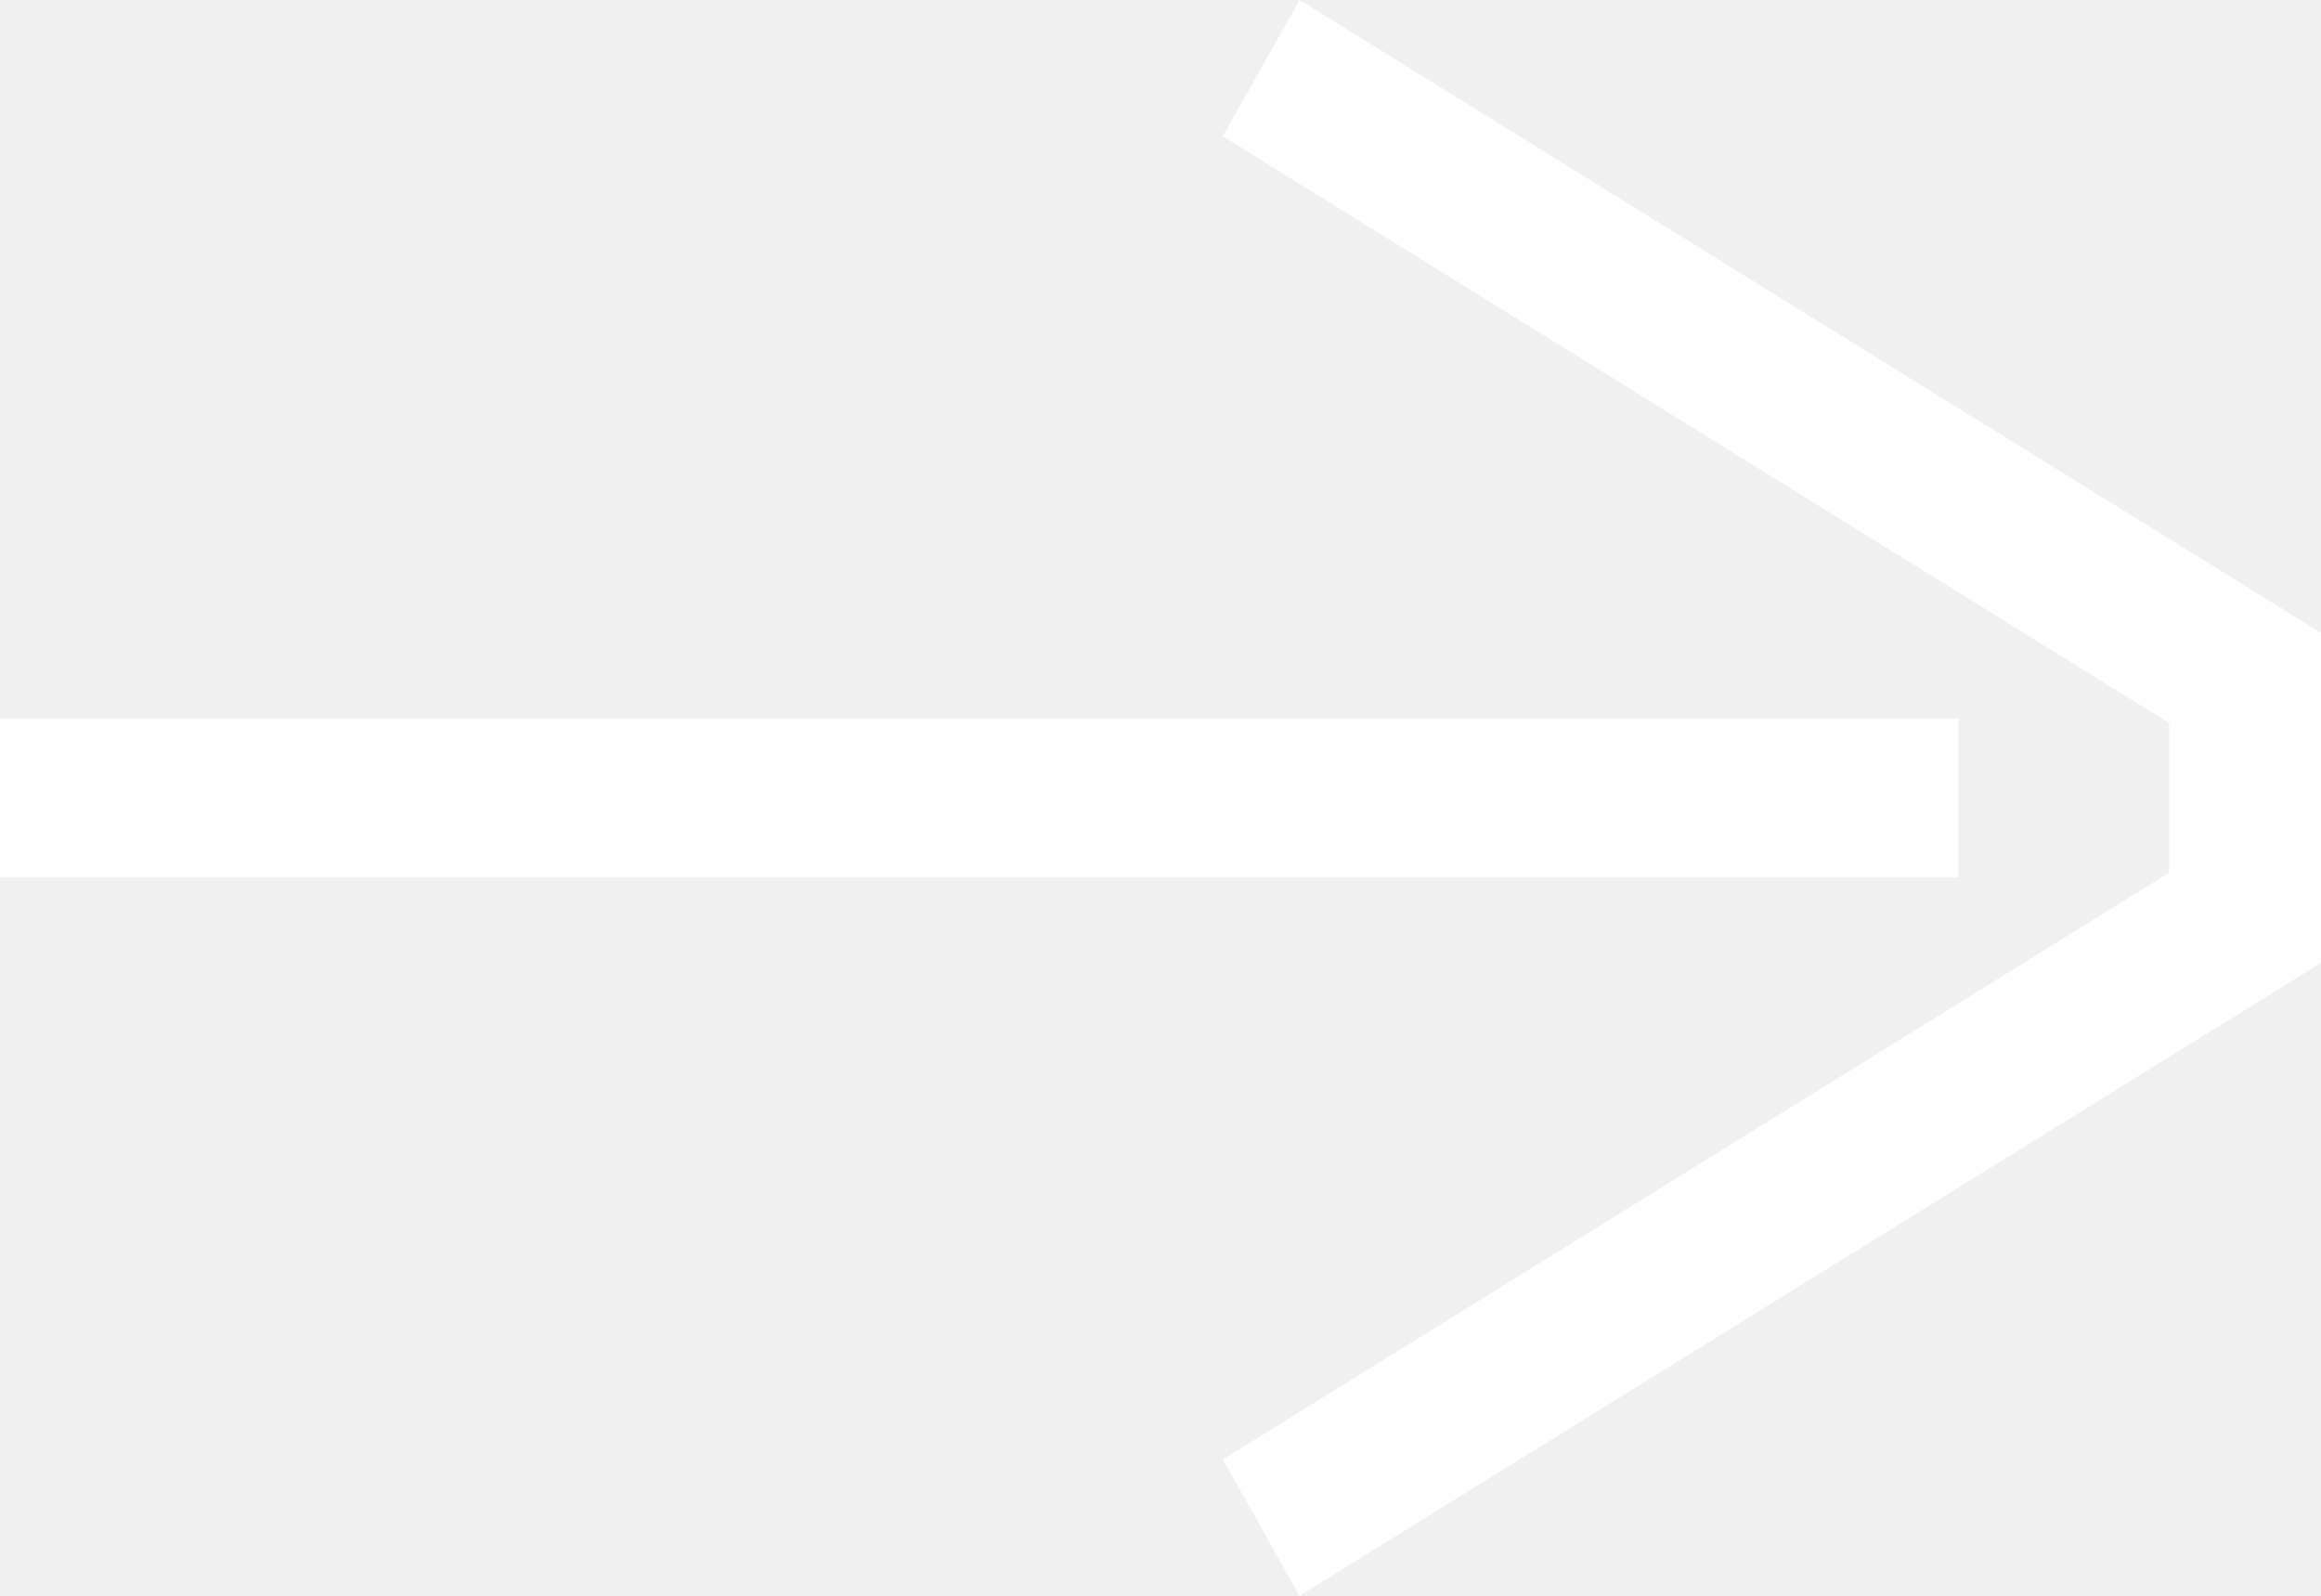
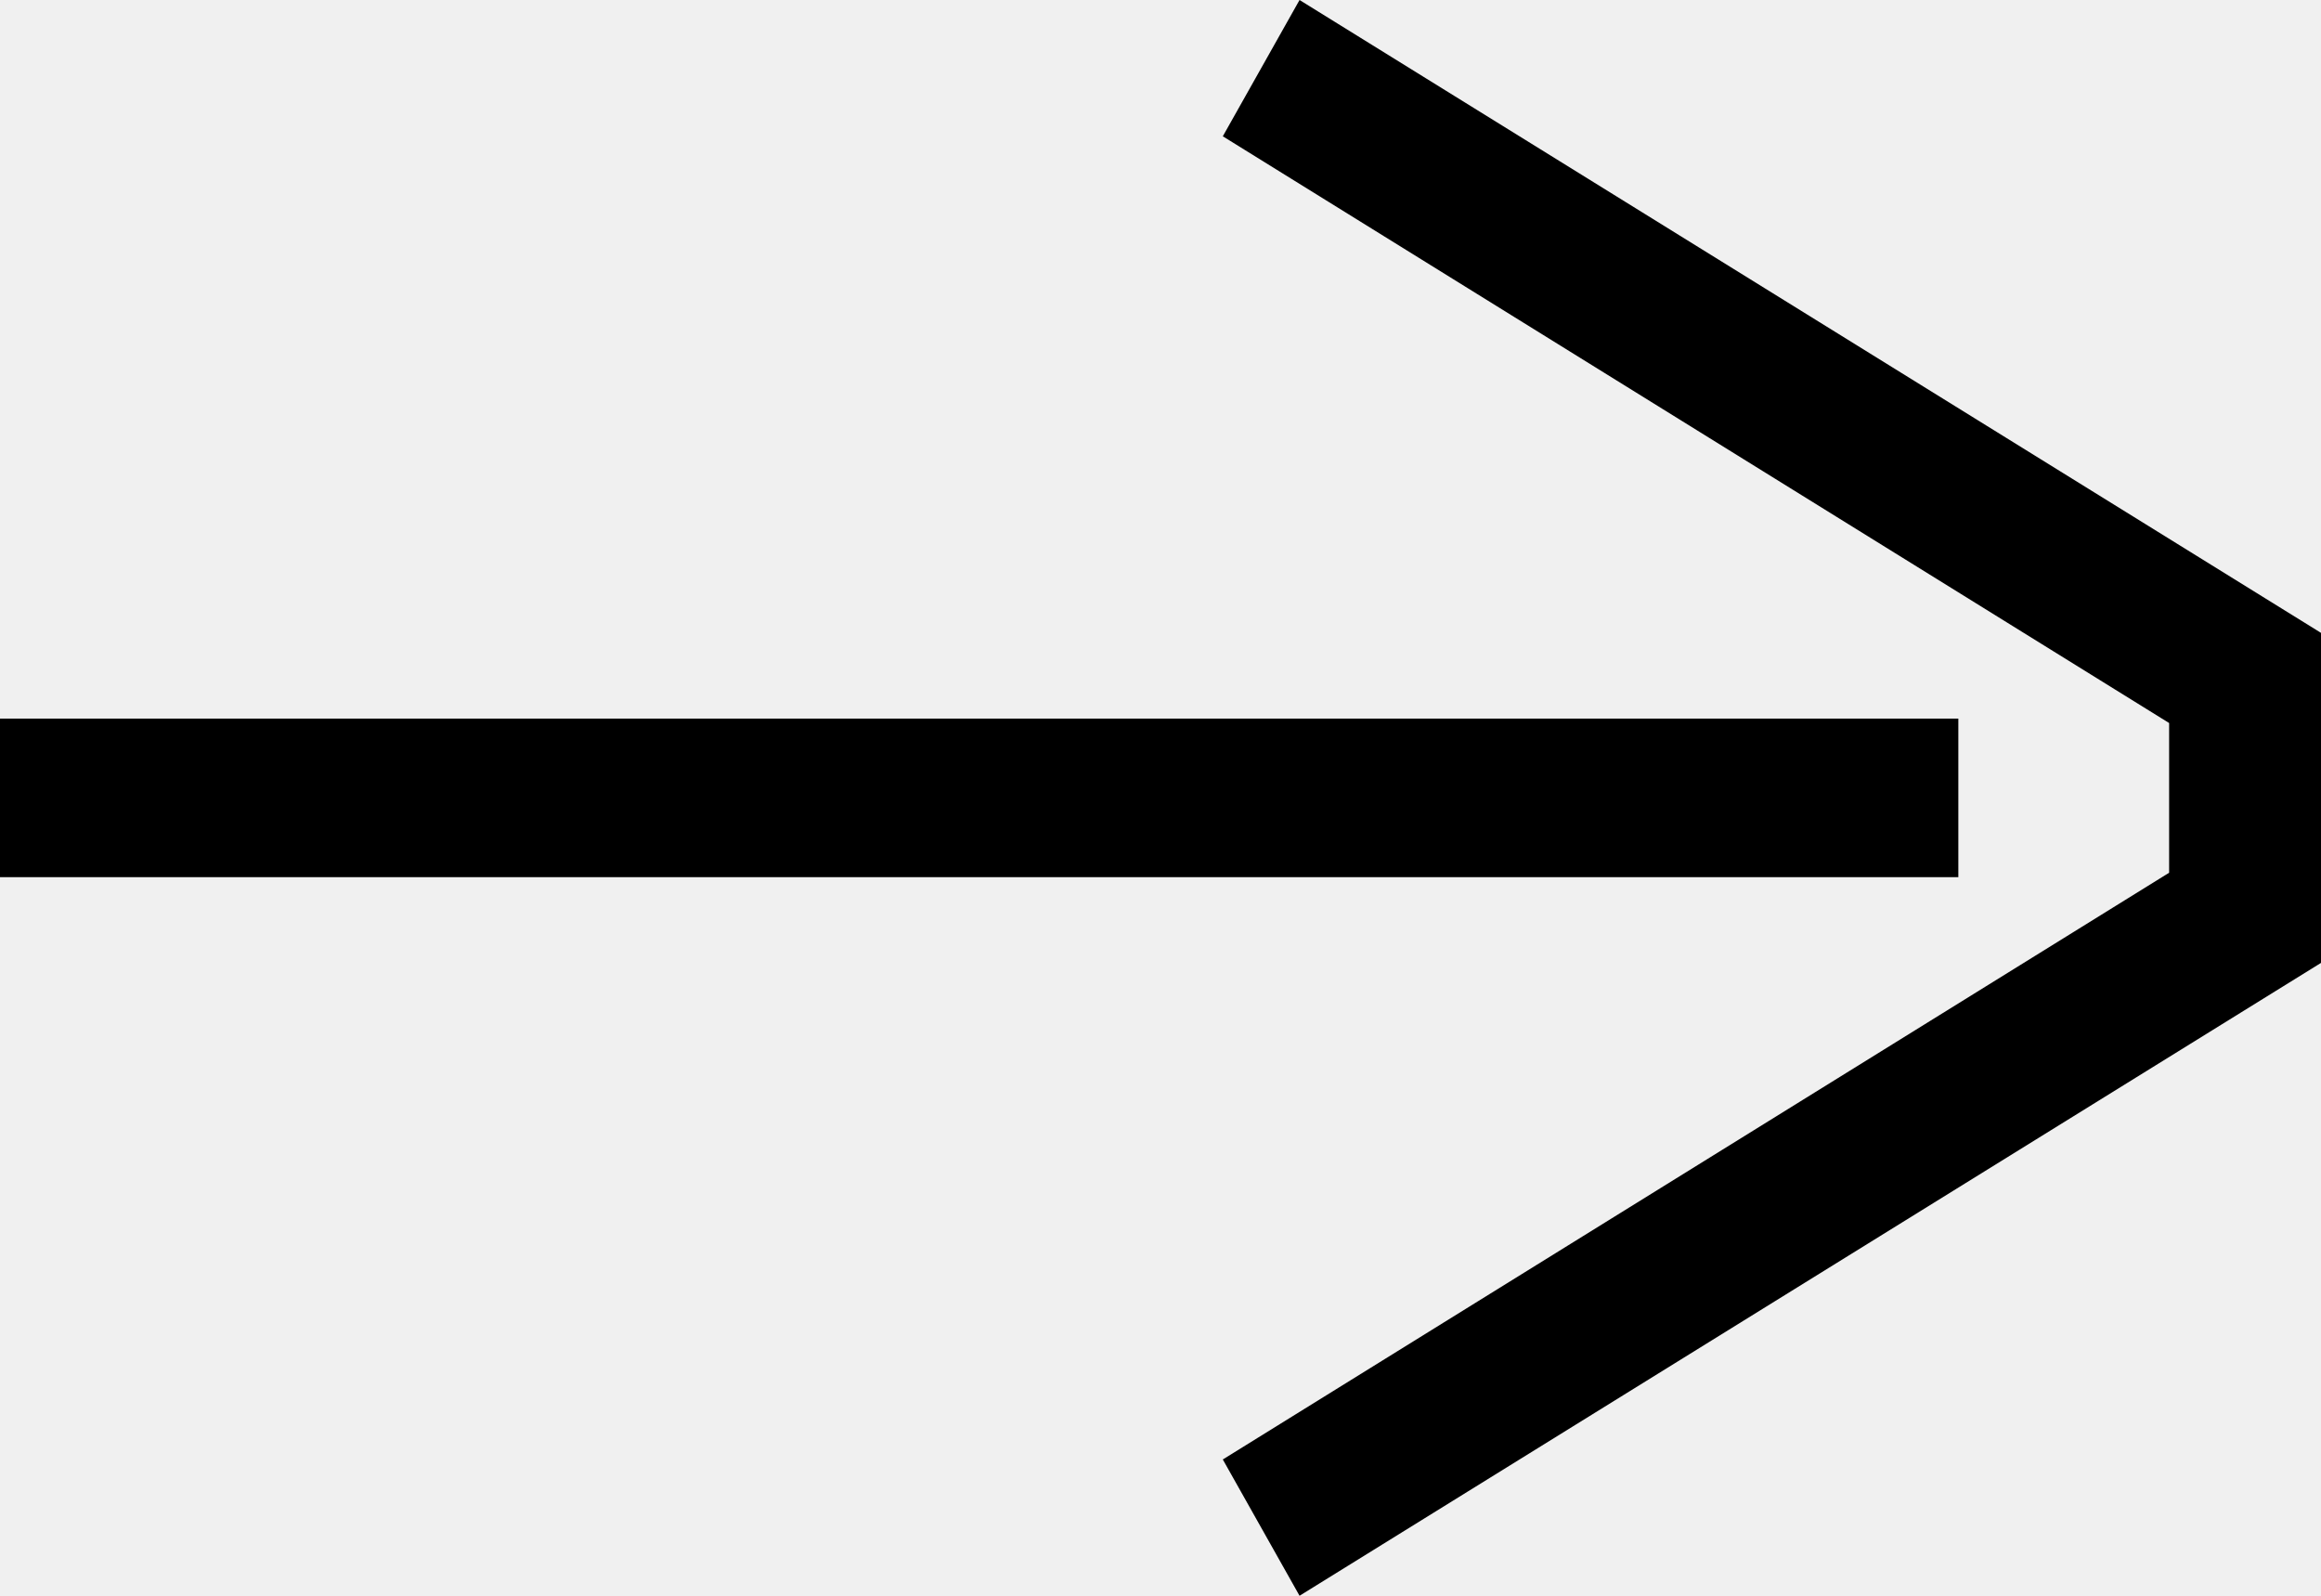
- <svg xmlns="http://www.w3.org/2000/svg" width="32" height="22" viewBox="0 0 32 22" fill="none">
-   <path d="M29.906 9.968L29.906 12.032L16.859 20.121L17.917 22L32 13.275L32 8.725L17.917 3.47372e-06L16.859 1.879L29.906 9.968Z" fill="white" />
-   <path d="M27 12.093L27 9.907L1.05717e-06 9.907L8.66136e-07 12.093L27 12.093Z" fill="white" />
+ <svg xmlns="http://www.w3.org/2000/svg" width="32" height="22" viewBox="0 0 32 22">
+   <path d="M29.906 9.968L29.906 12.032L16.859 20.121L17.917 22L32 13.275L32 8.725L17.917 3.47372e-06L16.859 1.879L29.906 9.968Z" />
+   <path d="M27 12.093L27 9.907L1.05717e-06 9.907L8.66136e-07 12.093L27 12.093Z" />
</svg>
